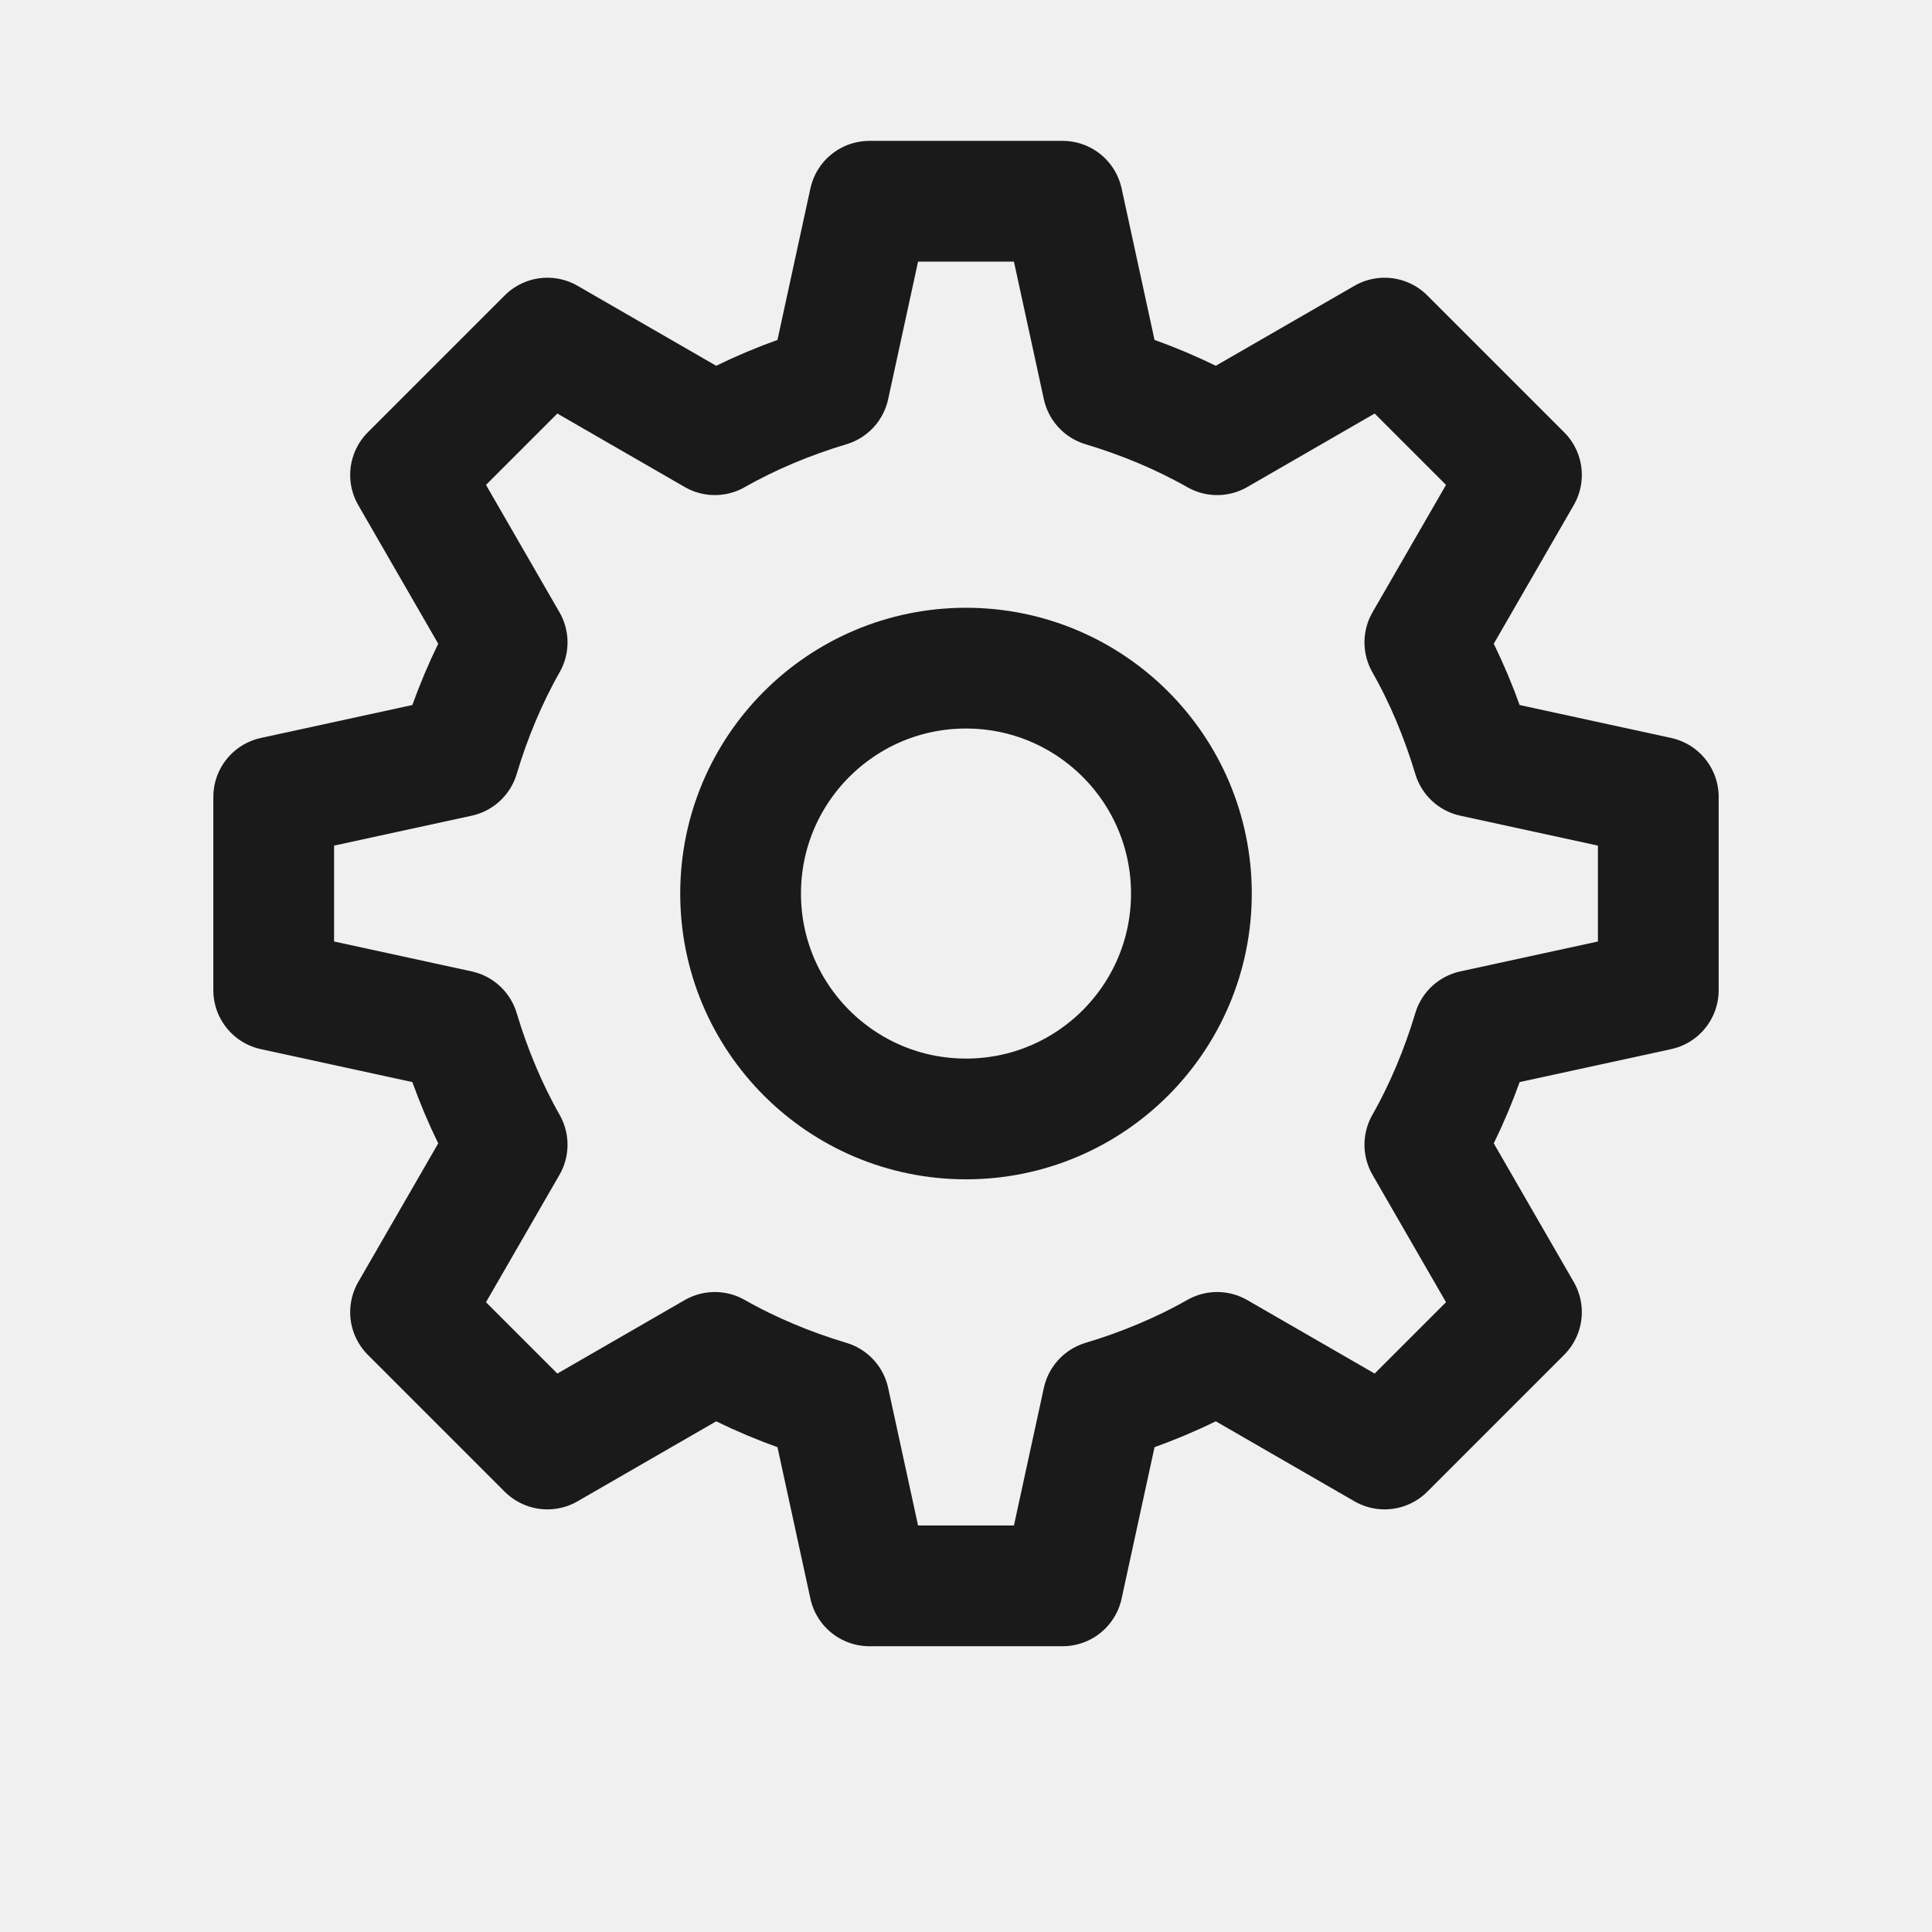
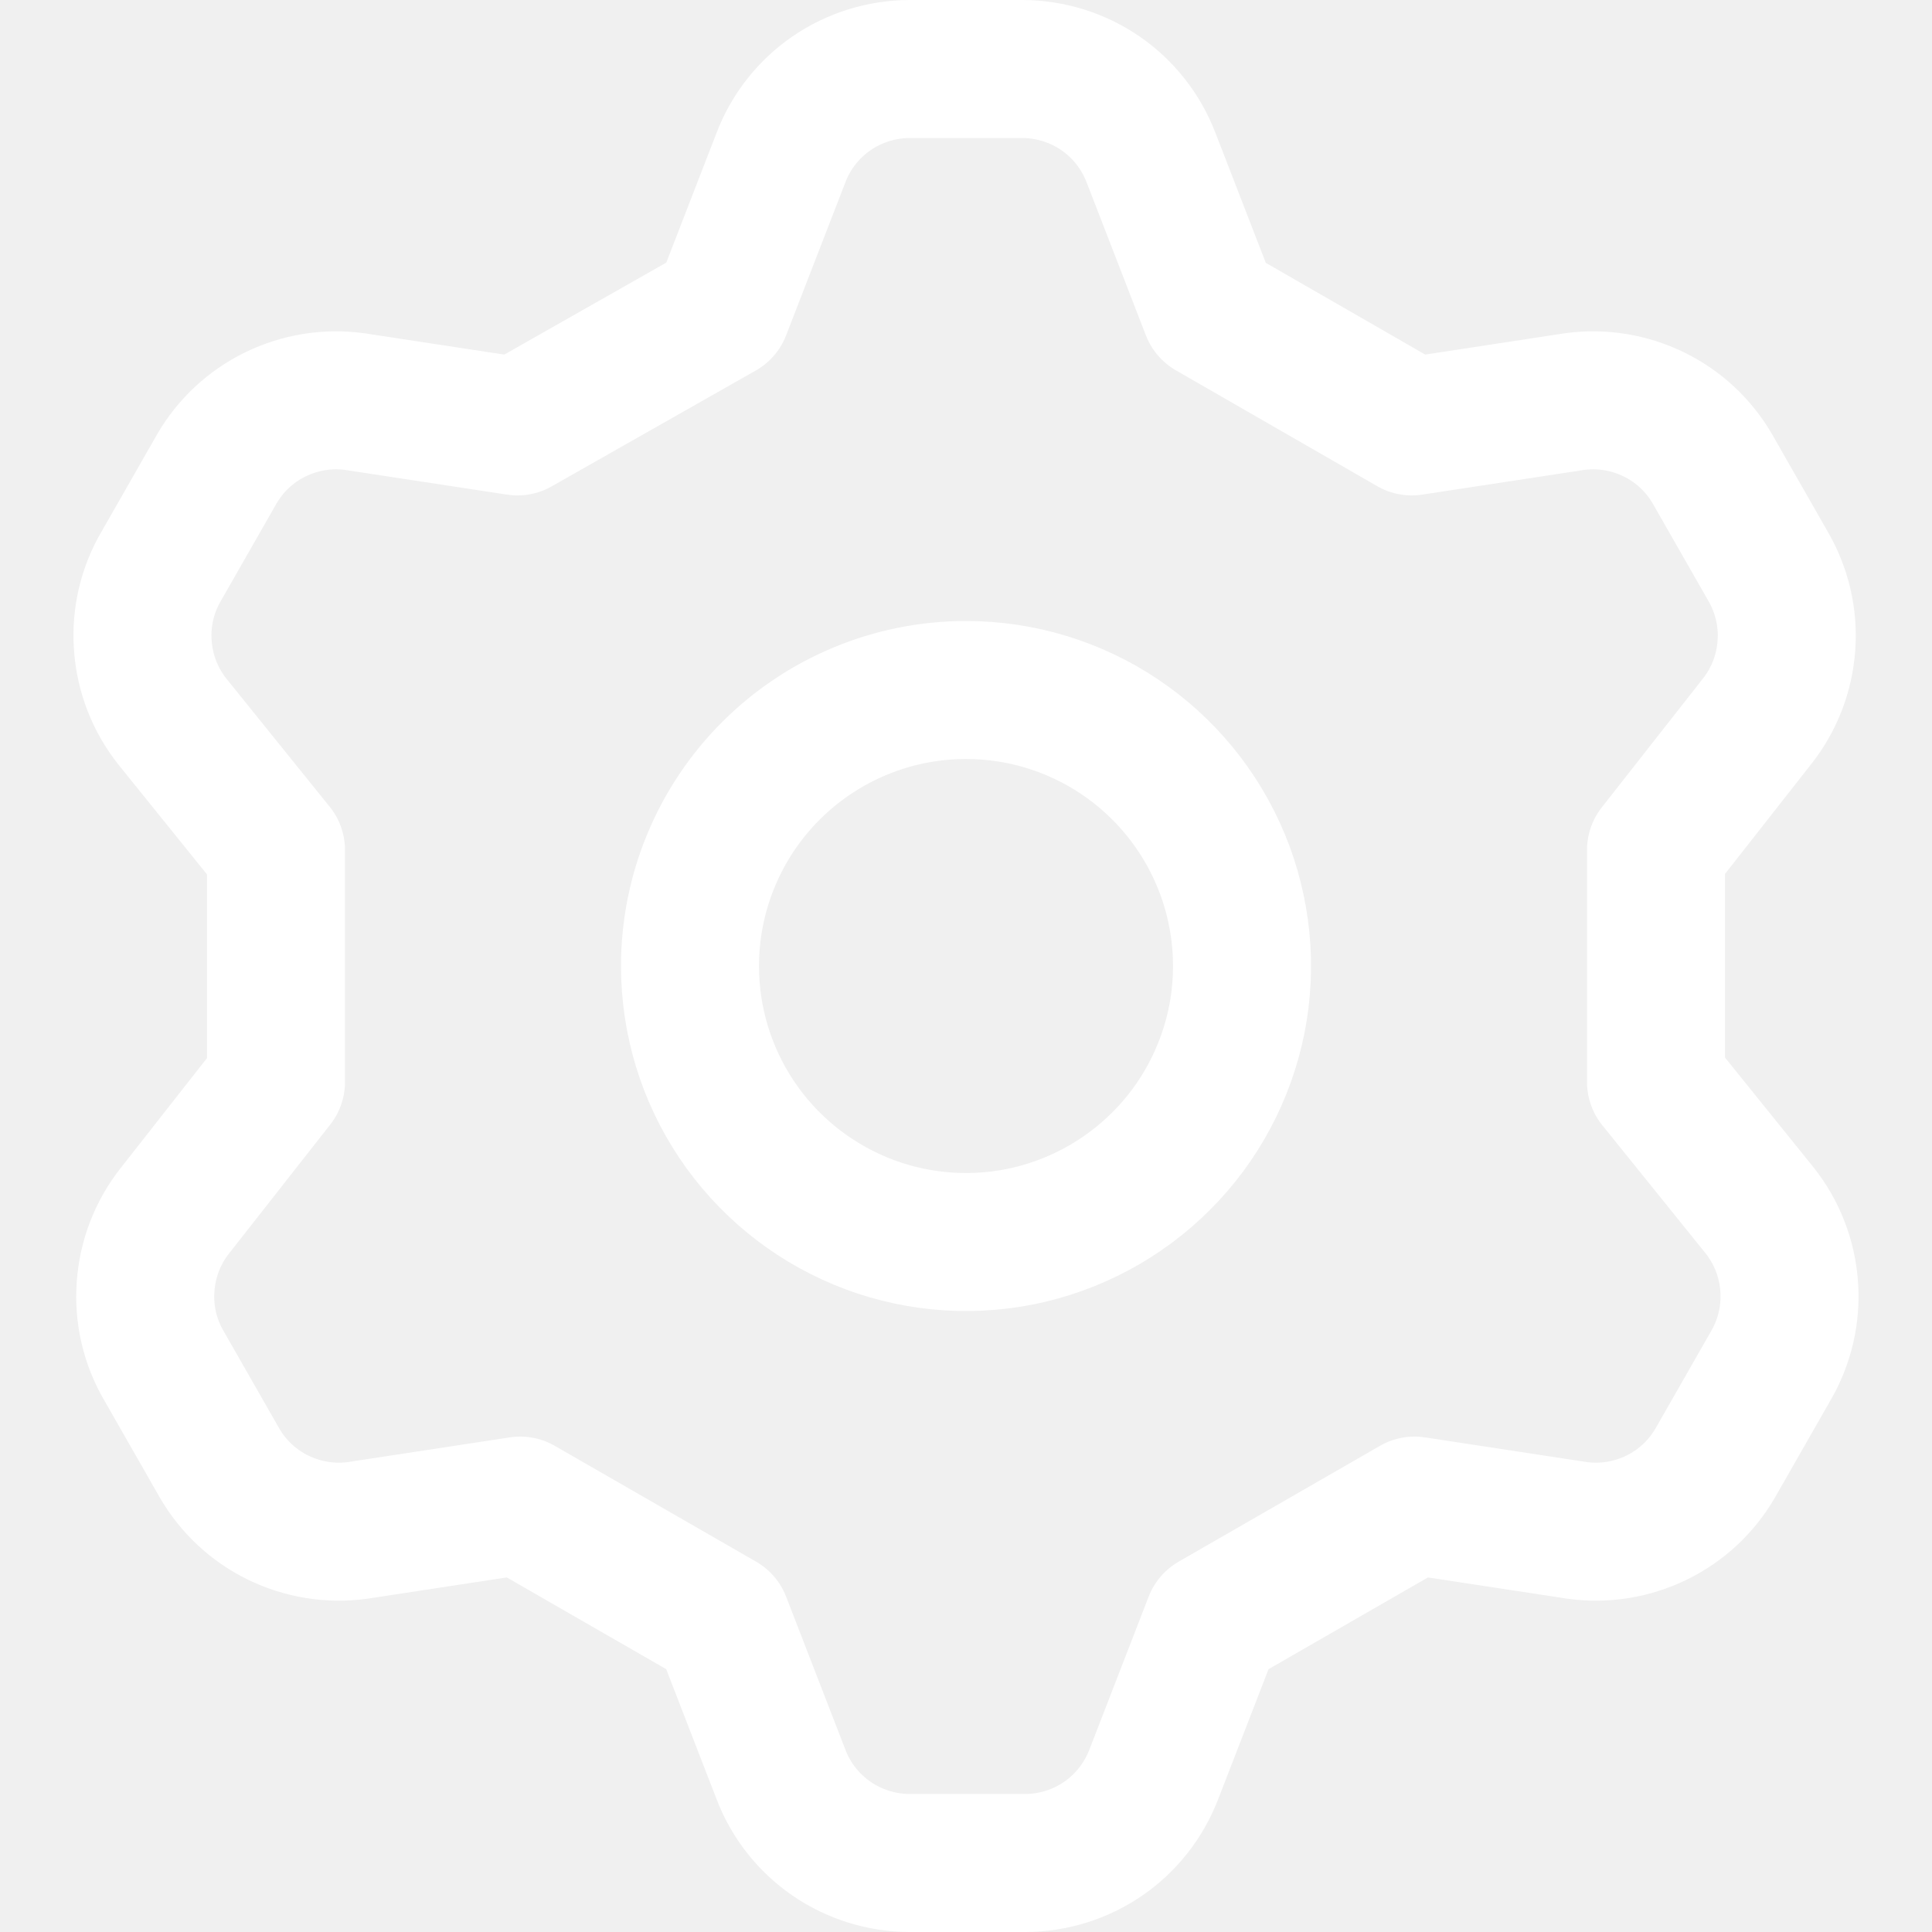
- <svg xmlns="http://www.w3.org/2000/svg" width="24" height="24" viewBox="0 0 24 24" fill="none">
-   <path d="M10.8 2.5H13.2L13.7 4.8C14.2 4.95 14.68 5.15 15.12 5.4L17.2 4.2L18.9 5.9L17.7 7.98C17.95 8.42 18.15 8.9 18.3 9.4L20.6 9.9V12.3L18.3 12.8C18.15 13.3 17.95 13.78 17.7 14.22L18.9 16.3L17.2 18L15.12 16.8C14.68 17.05 14.2 17.25 13.7 17.4L13.2 19.7H10.8L10.3 17.4C9.8 17.25 9.32 17.05 8.88 16.8L6.8 18L5.1 16.3L6.3 14.22C6.05 13.78 5.85 13.3 5.7 12.8L3.4 12.3V9.9L5.7 9.4C5.85 8.9 6.05 8.42 6.3 7.98L5.1 5.9L6.8 4.2L8.88 5.4C9.32 5.15 9.8 4.95 10.3 4.8L10.8 2.5Z" stroke="#1A1A1A" stroke-width="1.5" stroke-linejoin="round" />
-   <circle cx="12" cy="11.1" r="2.8" stroke="#1A1A1A" stroke-width="1.5" />
+ <svg xmlns="http://www.w3.org/2000/svg" width="14" height="14" viewBox="0 0 14 14" fill="none">
+   <path d="M5.23 2.25L5.66 1.14C5.732 0.952 5.86 0.79 6.026 0.676C6.192 0.562 6.389 0.501 6.59 0.5H7.41C7.611 0.501 7.808 0.562 7.974 0.676C8.14 0.79 8.267 0.952 8.34 1.14L8.77 2.25L10.23 3.09L11.41 2.91C11.607 2.883 11.806 2.916 11.985 3.003C12.163 3.09 12.311 3.228 12.41 3.4L12.81 4.1C12.912 4.274 12.96 4.476 12.945 4.677C12.931 4.879 12.856 5.072 12.73 5.23L12 6.16V7.84L12.75 8.77C12.876 8.928 12.951 9.121 12.965 9.323C12.98 9.524 12.932 9.726 12.83 9.9L12.43 10.6C12.331 10.772 12.183 10.91 12.005 10.997C11.826 11.084 11.627 11.117 11.43 11.09L10.25 10.91L8.79 11.75L8.36 12.86C8.287 13.048 8.16 13.21 7.994 13.324C7.828 13.438 7.631 13.499 7.43 13.5H6.59C6.389 13.499 6.192 13.438 6.026 13.324C5.86 13.21 5.732 13.048 5.66 12.86L5.23 11.75L3.77 10.91L2.59 11.09C2.393 11.117 2.194 11.084 2.015 10.997C1.837 10.91 1.689 10.772 1.59 10.6L1.19 9.9C1.087 9.726 1.04 9.524 1.055 9.323C1.069 9.121 1.144 8.928 1.27 8.77L2 7.84V6.16L1.25 5.23C1.124 5.072 1.049 4.879 1.035 4.677C1.02 4.476 1.067 4.274 1.17 4.1L1.57 3.4C1.669 3.228 1.817 3.09 1.995 3.003C2.174 2.916 2.373 2.883 2.57 2.91L3.75 3.09L5.23 2.25ZM5 7C5 7.396 5.117 7.782 5.337 8.111C5.557 8.44 5.869 8.696 6.235 8.848C6.6 8.999 7.002 9.039 7.39 8.962C7.778 8.884 8.134 8.694 8.414 8.414C8.694 8.135 8.884 7.778 8.962 7.39C9.039 7.002 8.999 6.6 8.848 6.235C8.696 5.869 8.44 5.557 8.111 5.337C7.782 5.117 7.396 5 7 5C6.47 5 5.961 5.211 5.586 5.586C5.211 5.961 5 6.47 5 7V7Z" stroke="white" stroke-linecap="round" stroke-linejoin="round" />
</svg>
